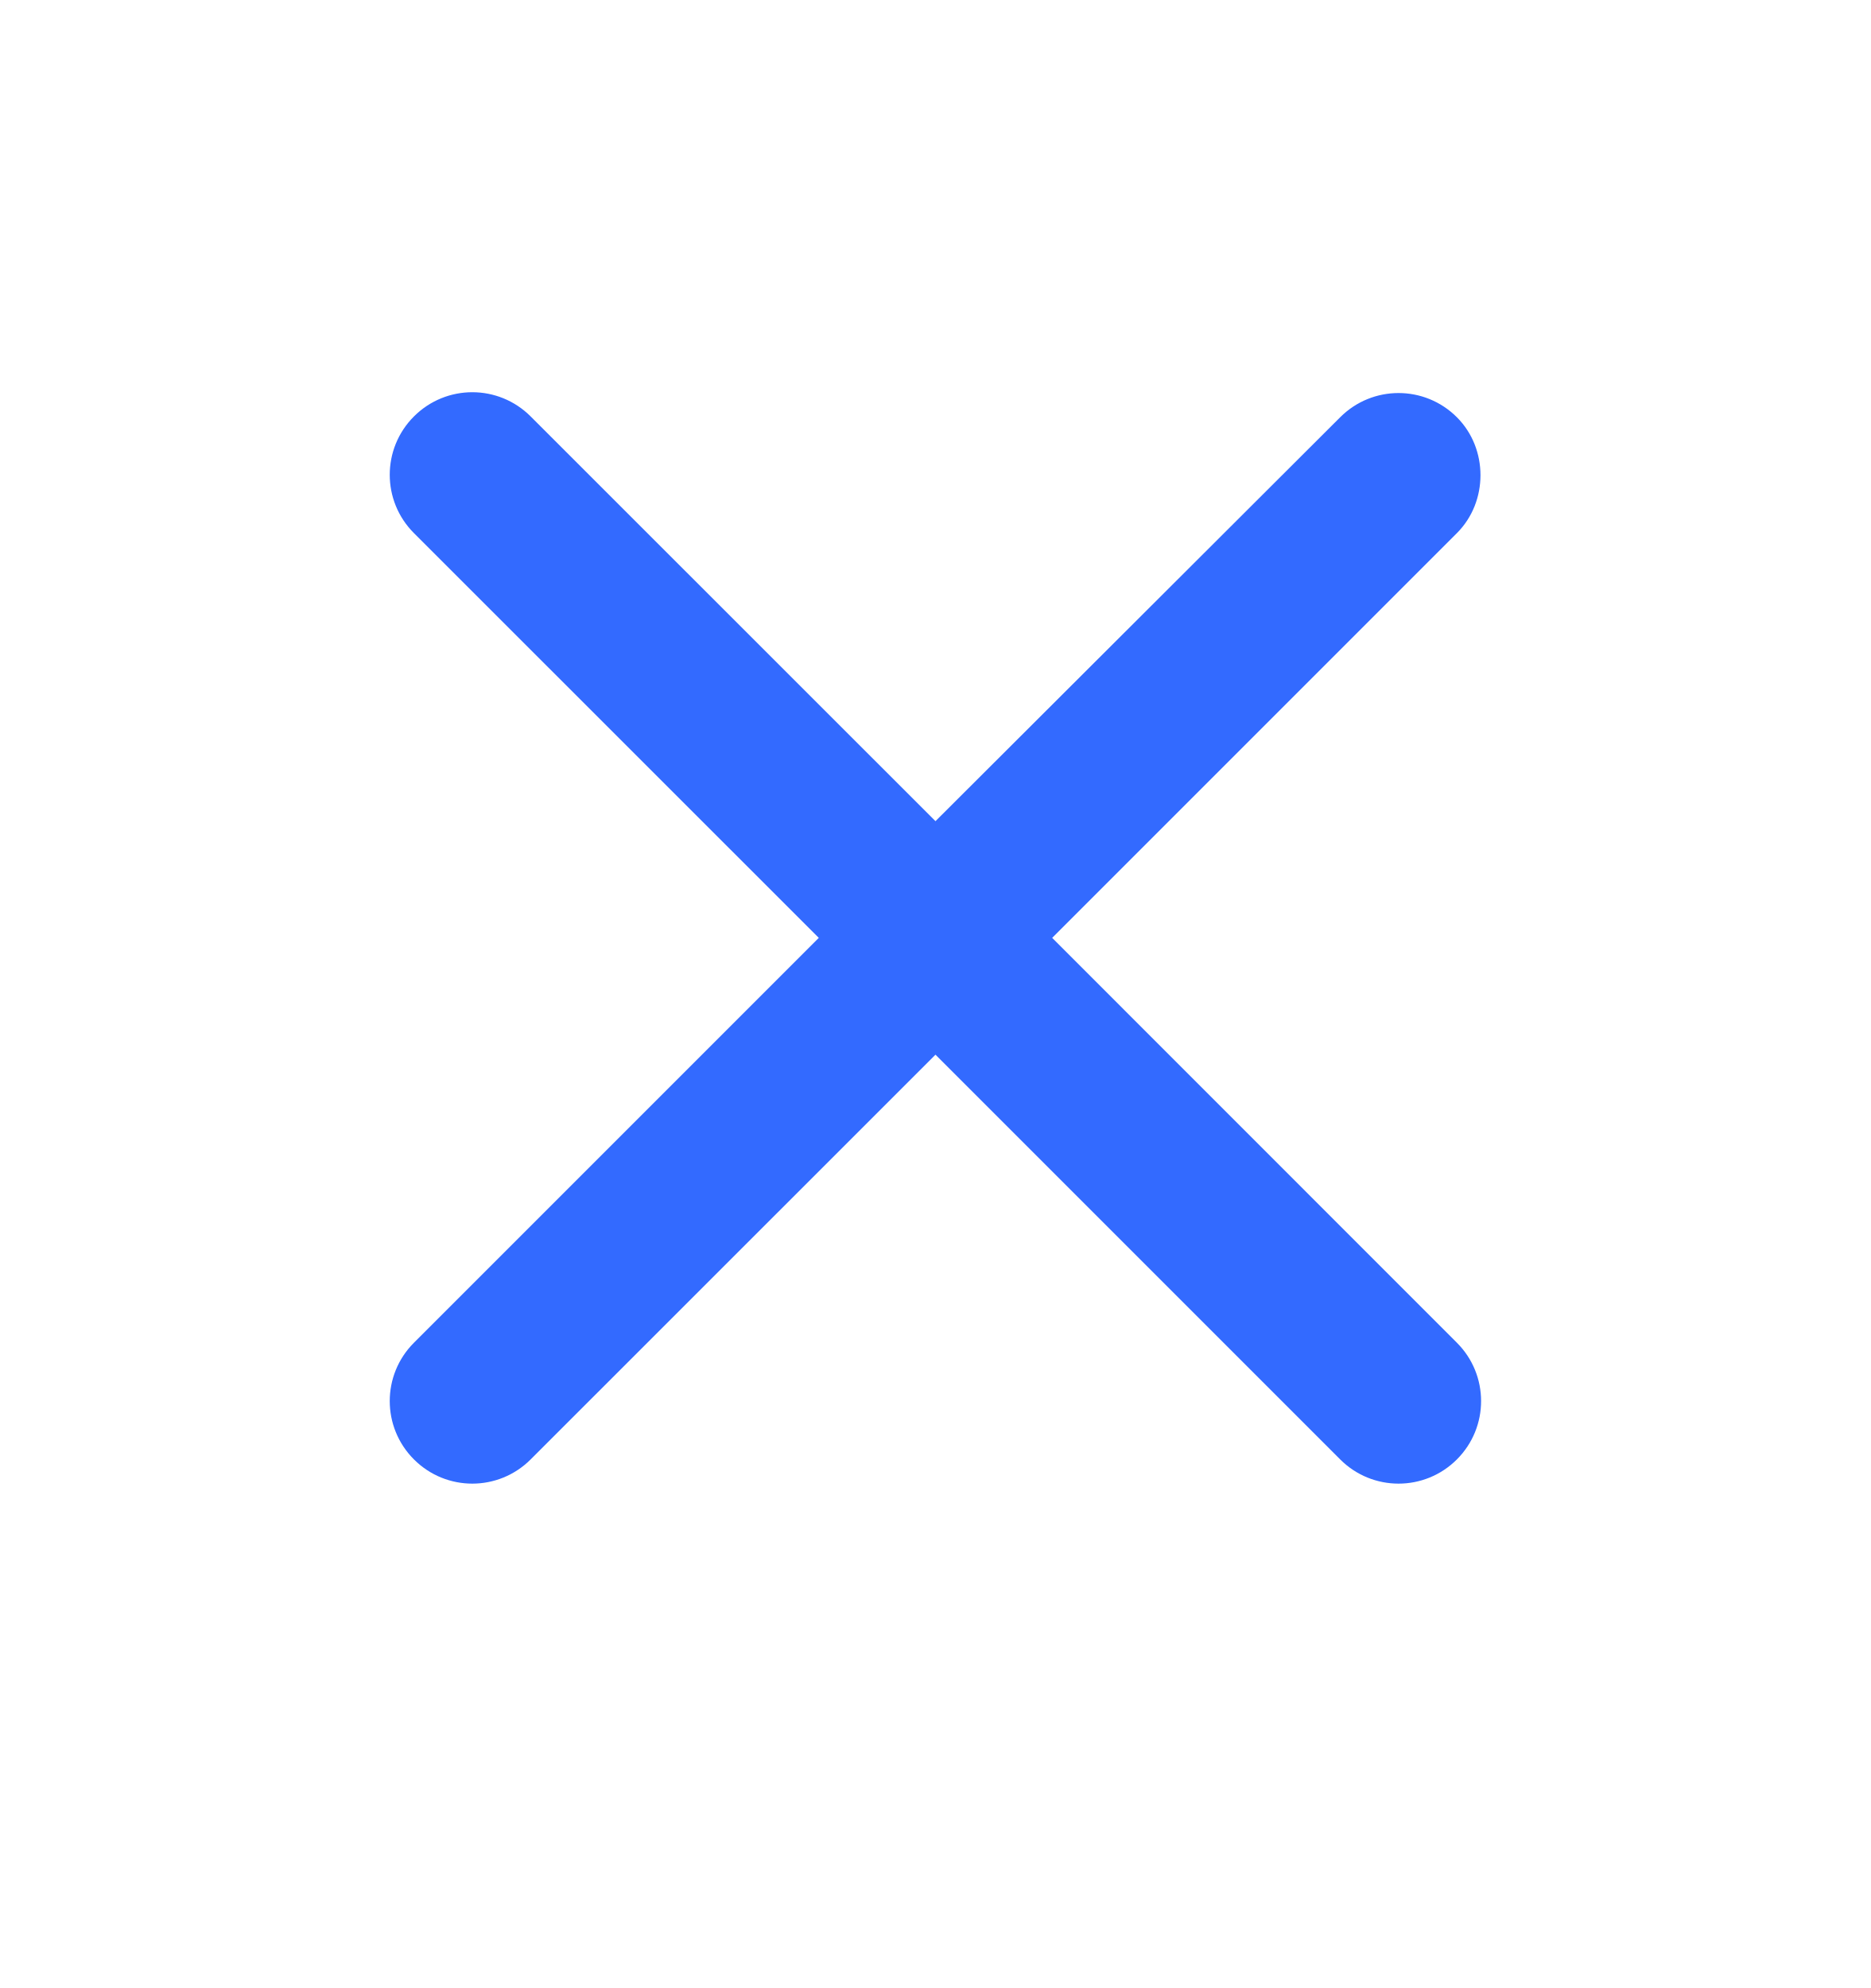
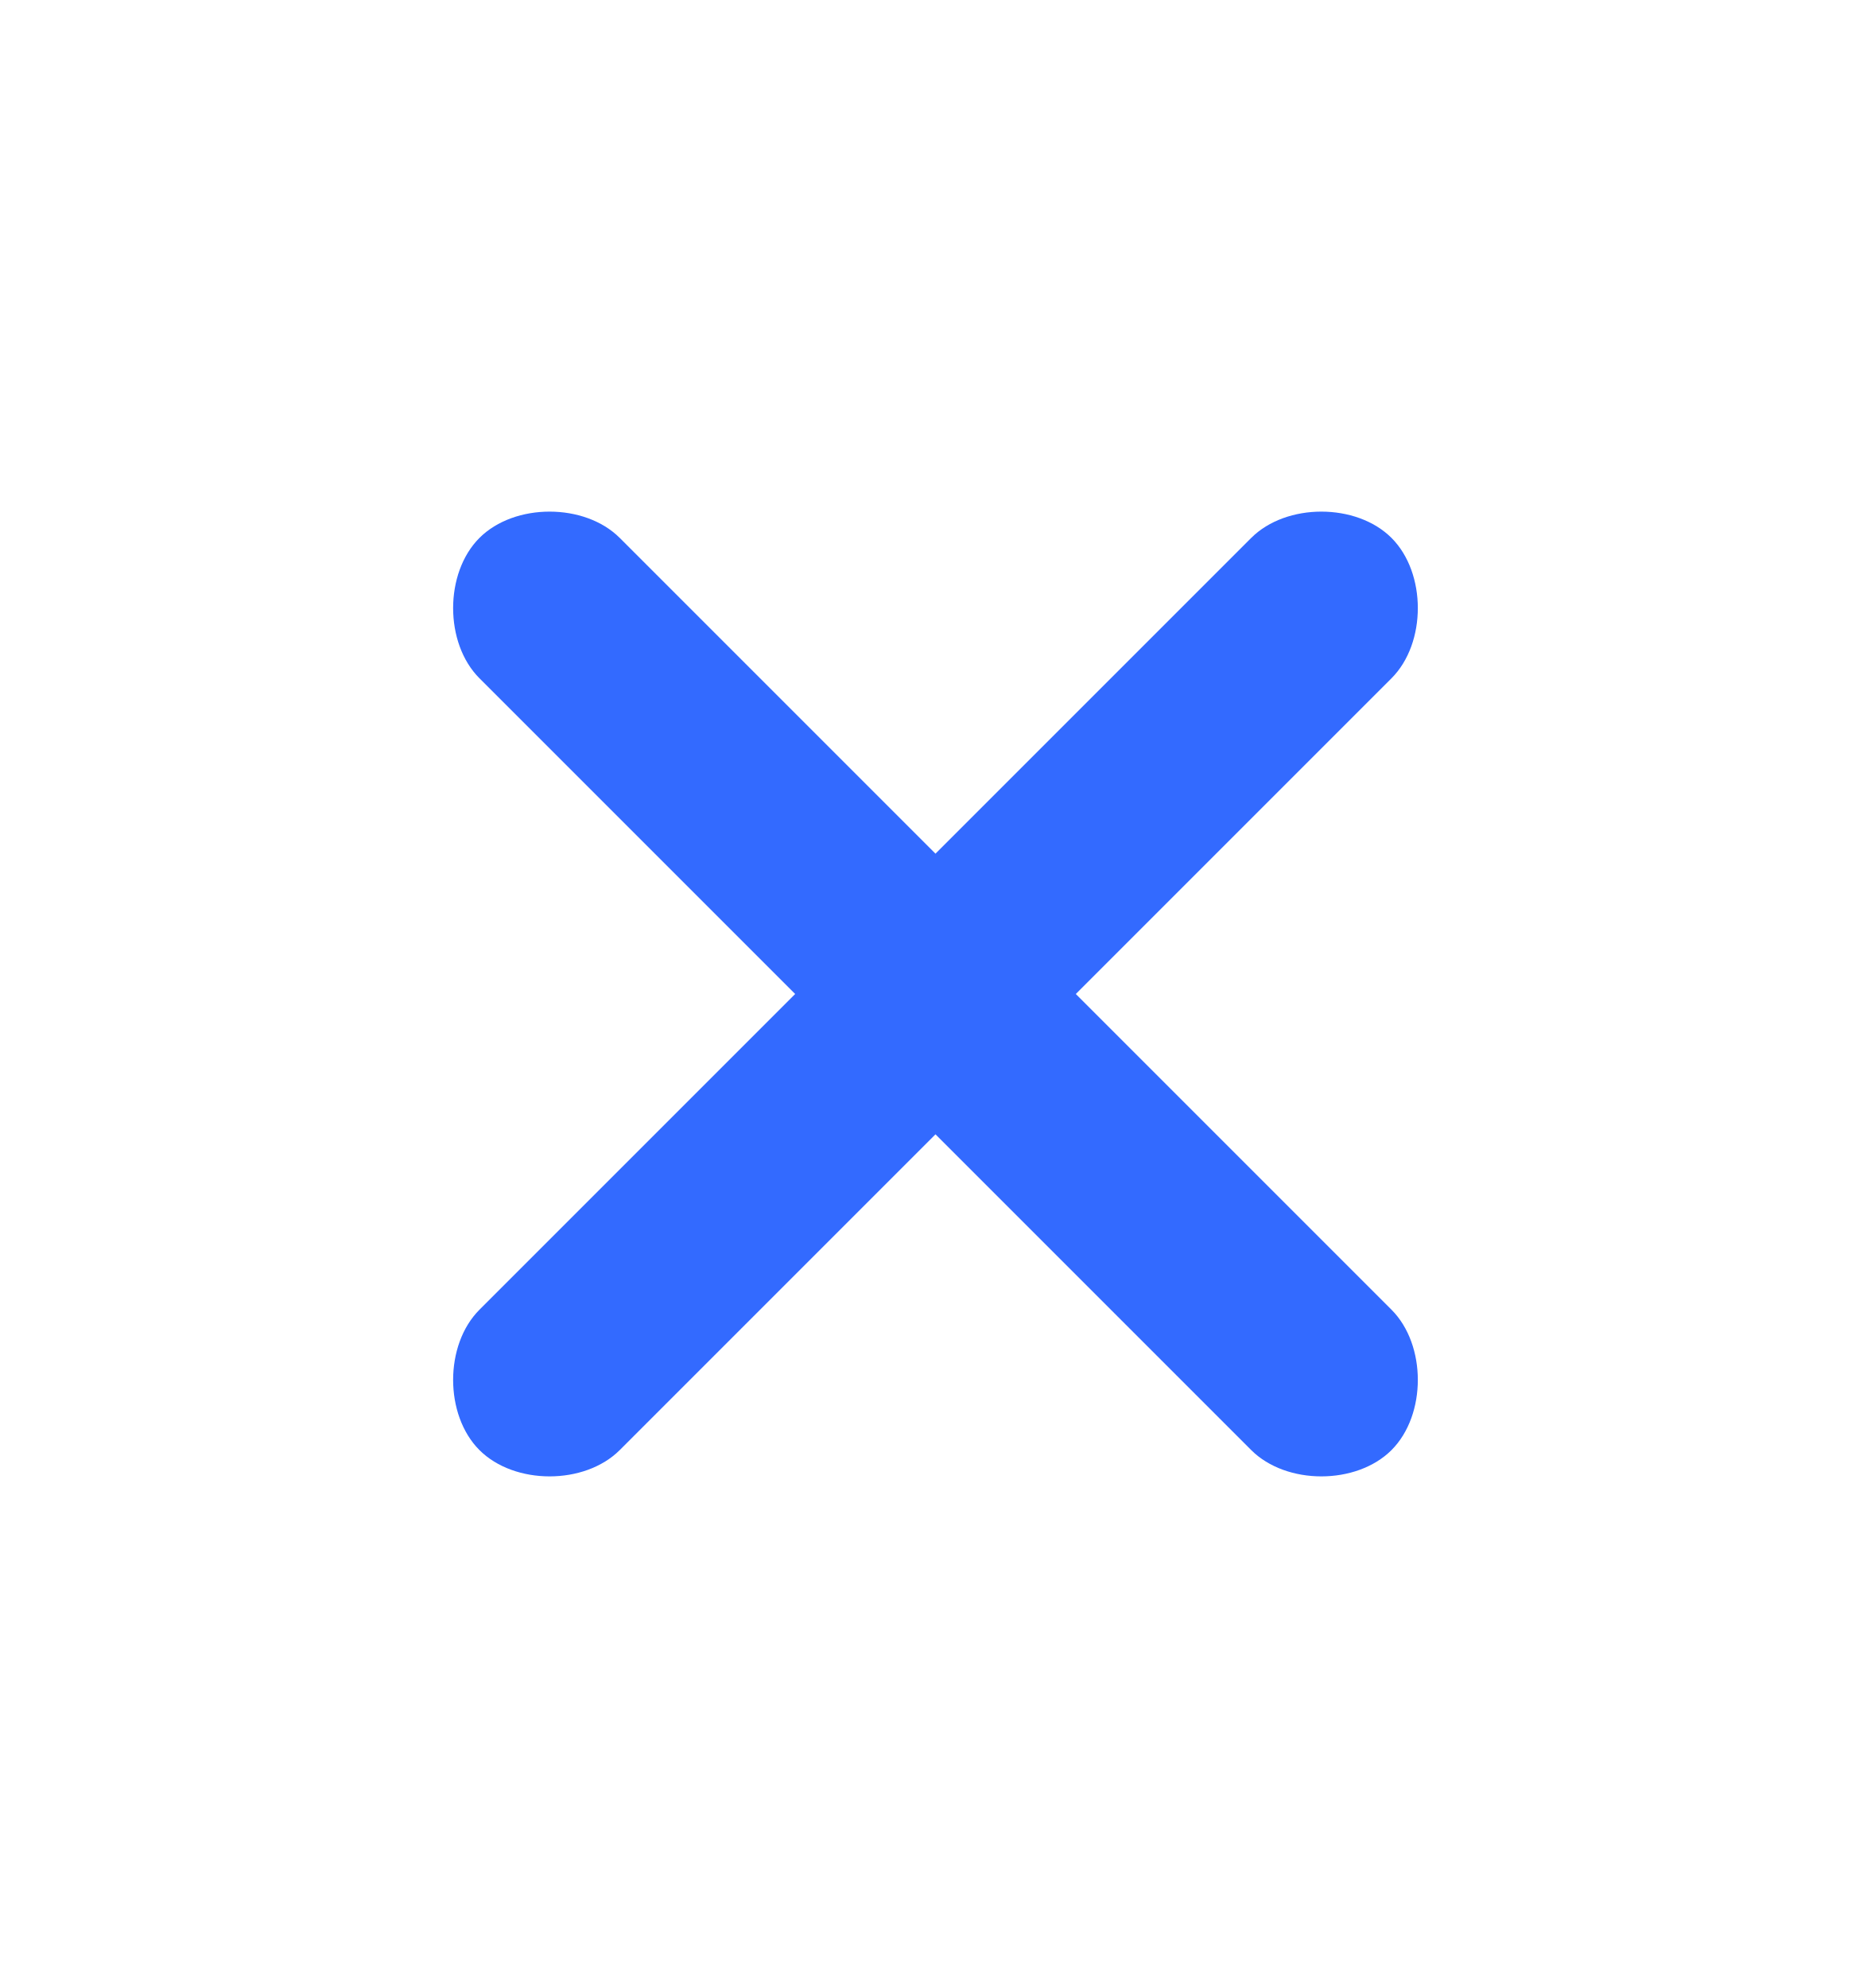
- <svg xmlns="http://www.w3.org/2000/svg" width="16" height="17" viewBox="0 0 16 17" fill="none">
-   <path d="M12.459 3.568C12.183 3.292 11.737 3.292 11.461 3.568L8 7.022L4.538 3.561C4.262 3.285 3.816 3.285 3.54 3.561C3.264 3.837 3.264 4.283 3.54 4.559L7.002 8.02L3.54 11.482C3.264 11.758 3.264 12.204 3.54 12.48C3.816 12.756 4.262 12.756 4.538 12.48L8 9.019L11.461 12.48C11.737 12.756 12.183 12.756 12.459 12.48C12.735 12.204 12.735 11.758 12.459 11.482L8.998 8.02L12.459 4.559C12.728 4.29 12.728 3.837 12.459 3.568V3.568Z" fill="#336AFF" />
+ <svg xmlns="http://www.w3.org/2000/svg" id="Layer_1" version="1.1" viewBox="0 0 16 17">
+   <defs>
+     <style>
+       .st0 {
+         fill: #336aff;
+       }
+     </style>
+   </defs>
+   <path class="st0" d="M11.9,4.6c-.3-.3-.9-.3-1.2,0l-2.7,2.7-2.7-2.7c-.3-.3-.9-.3-1.2,0-.3.3-.3.9,0,1.2l2.7,2.7-2.7,2.7c-.3.3-.3.9,0,1.2.3.3.9.3,1.2,0l2.7-2.7,2.7,2.7c.3.3.9.3,1.2,0,.3-.3.3-.9,0-1.2l-2.7-2.7,2.7-2.7c.3-.3.3-.9,0-1.2h0Z" />
</svg>
